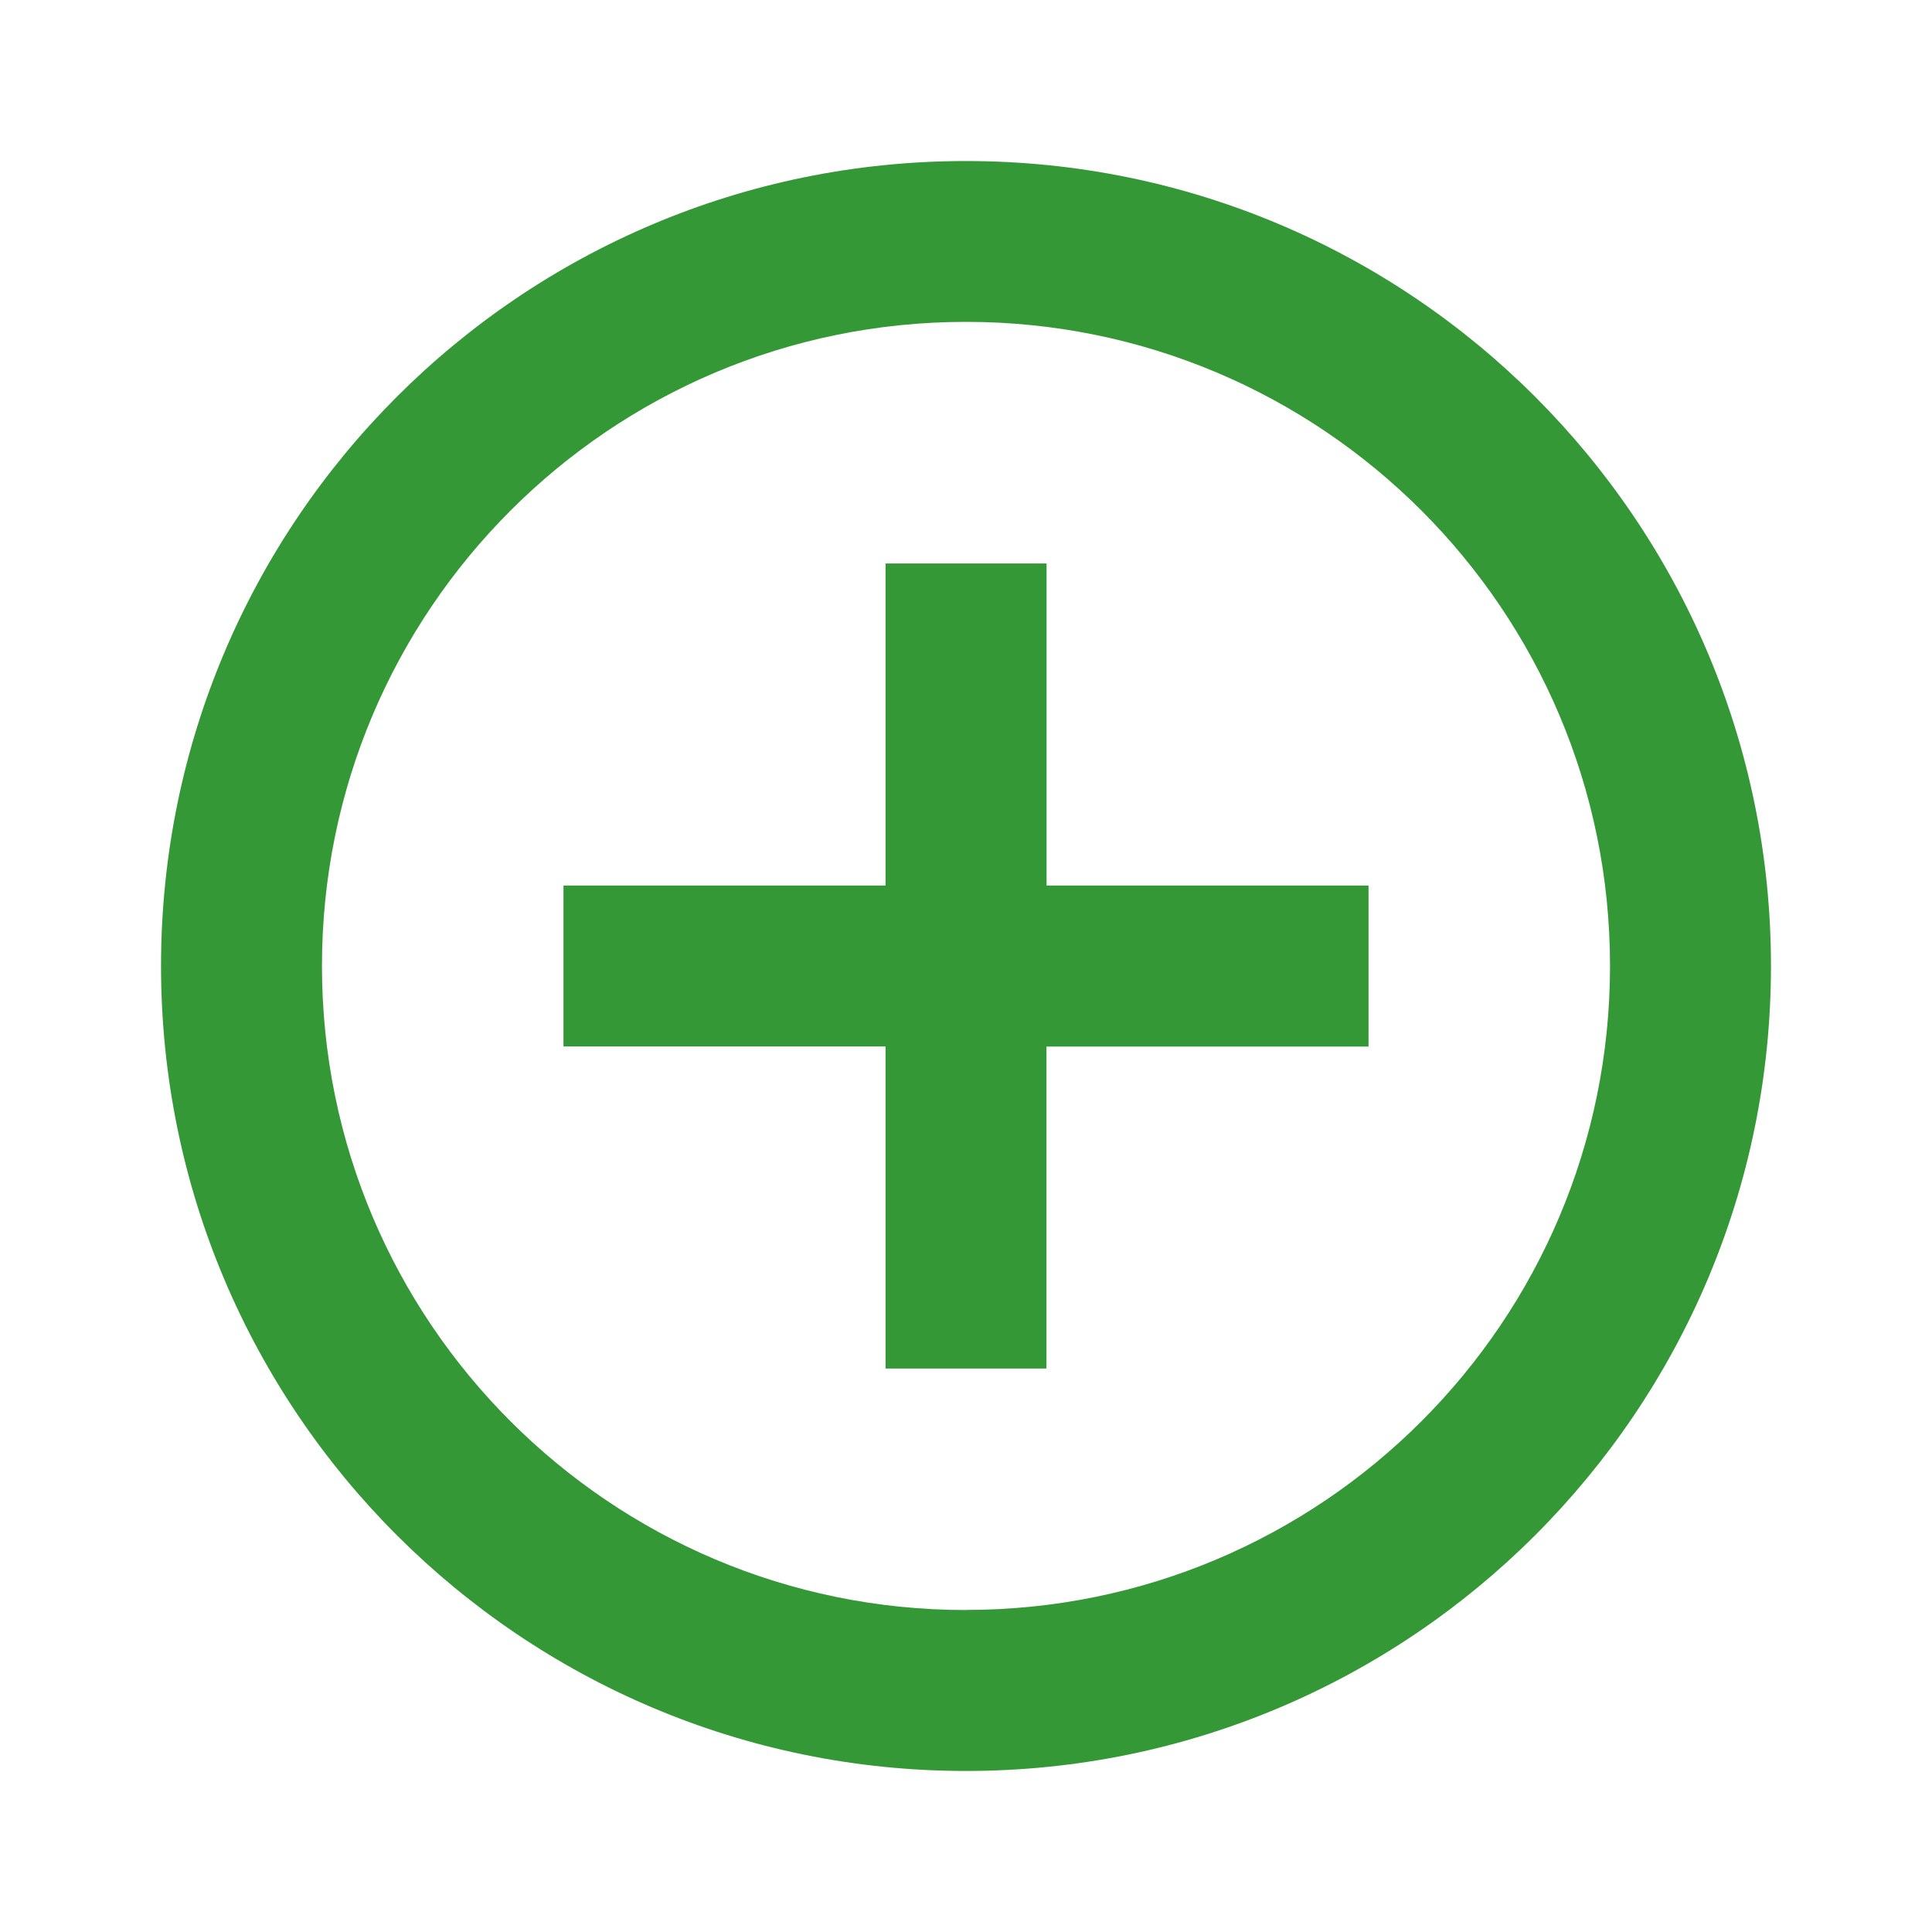
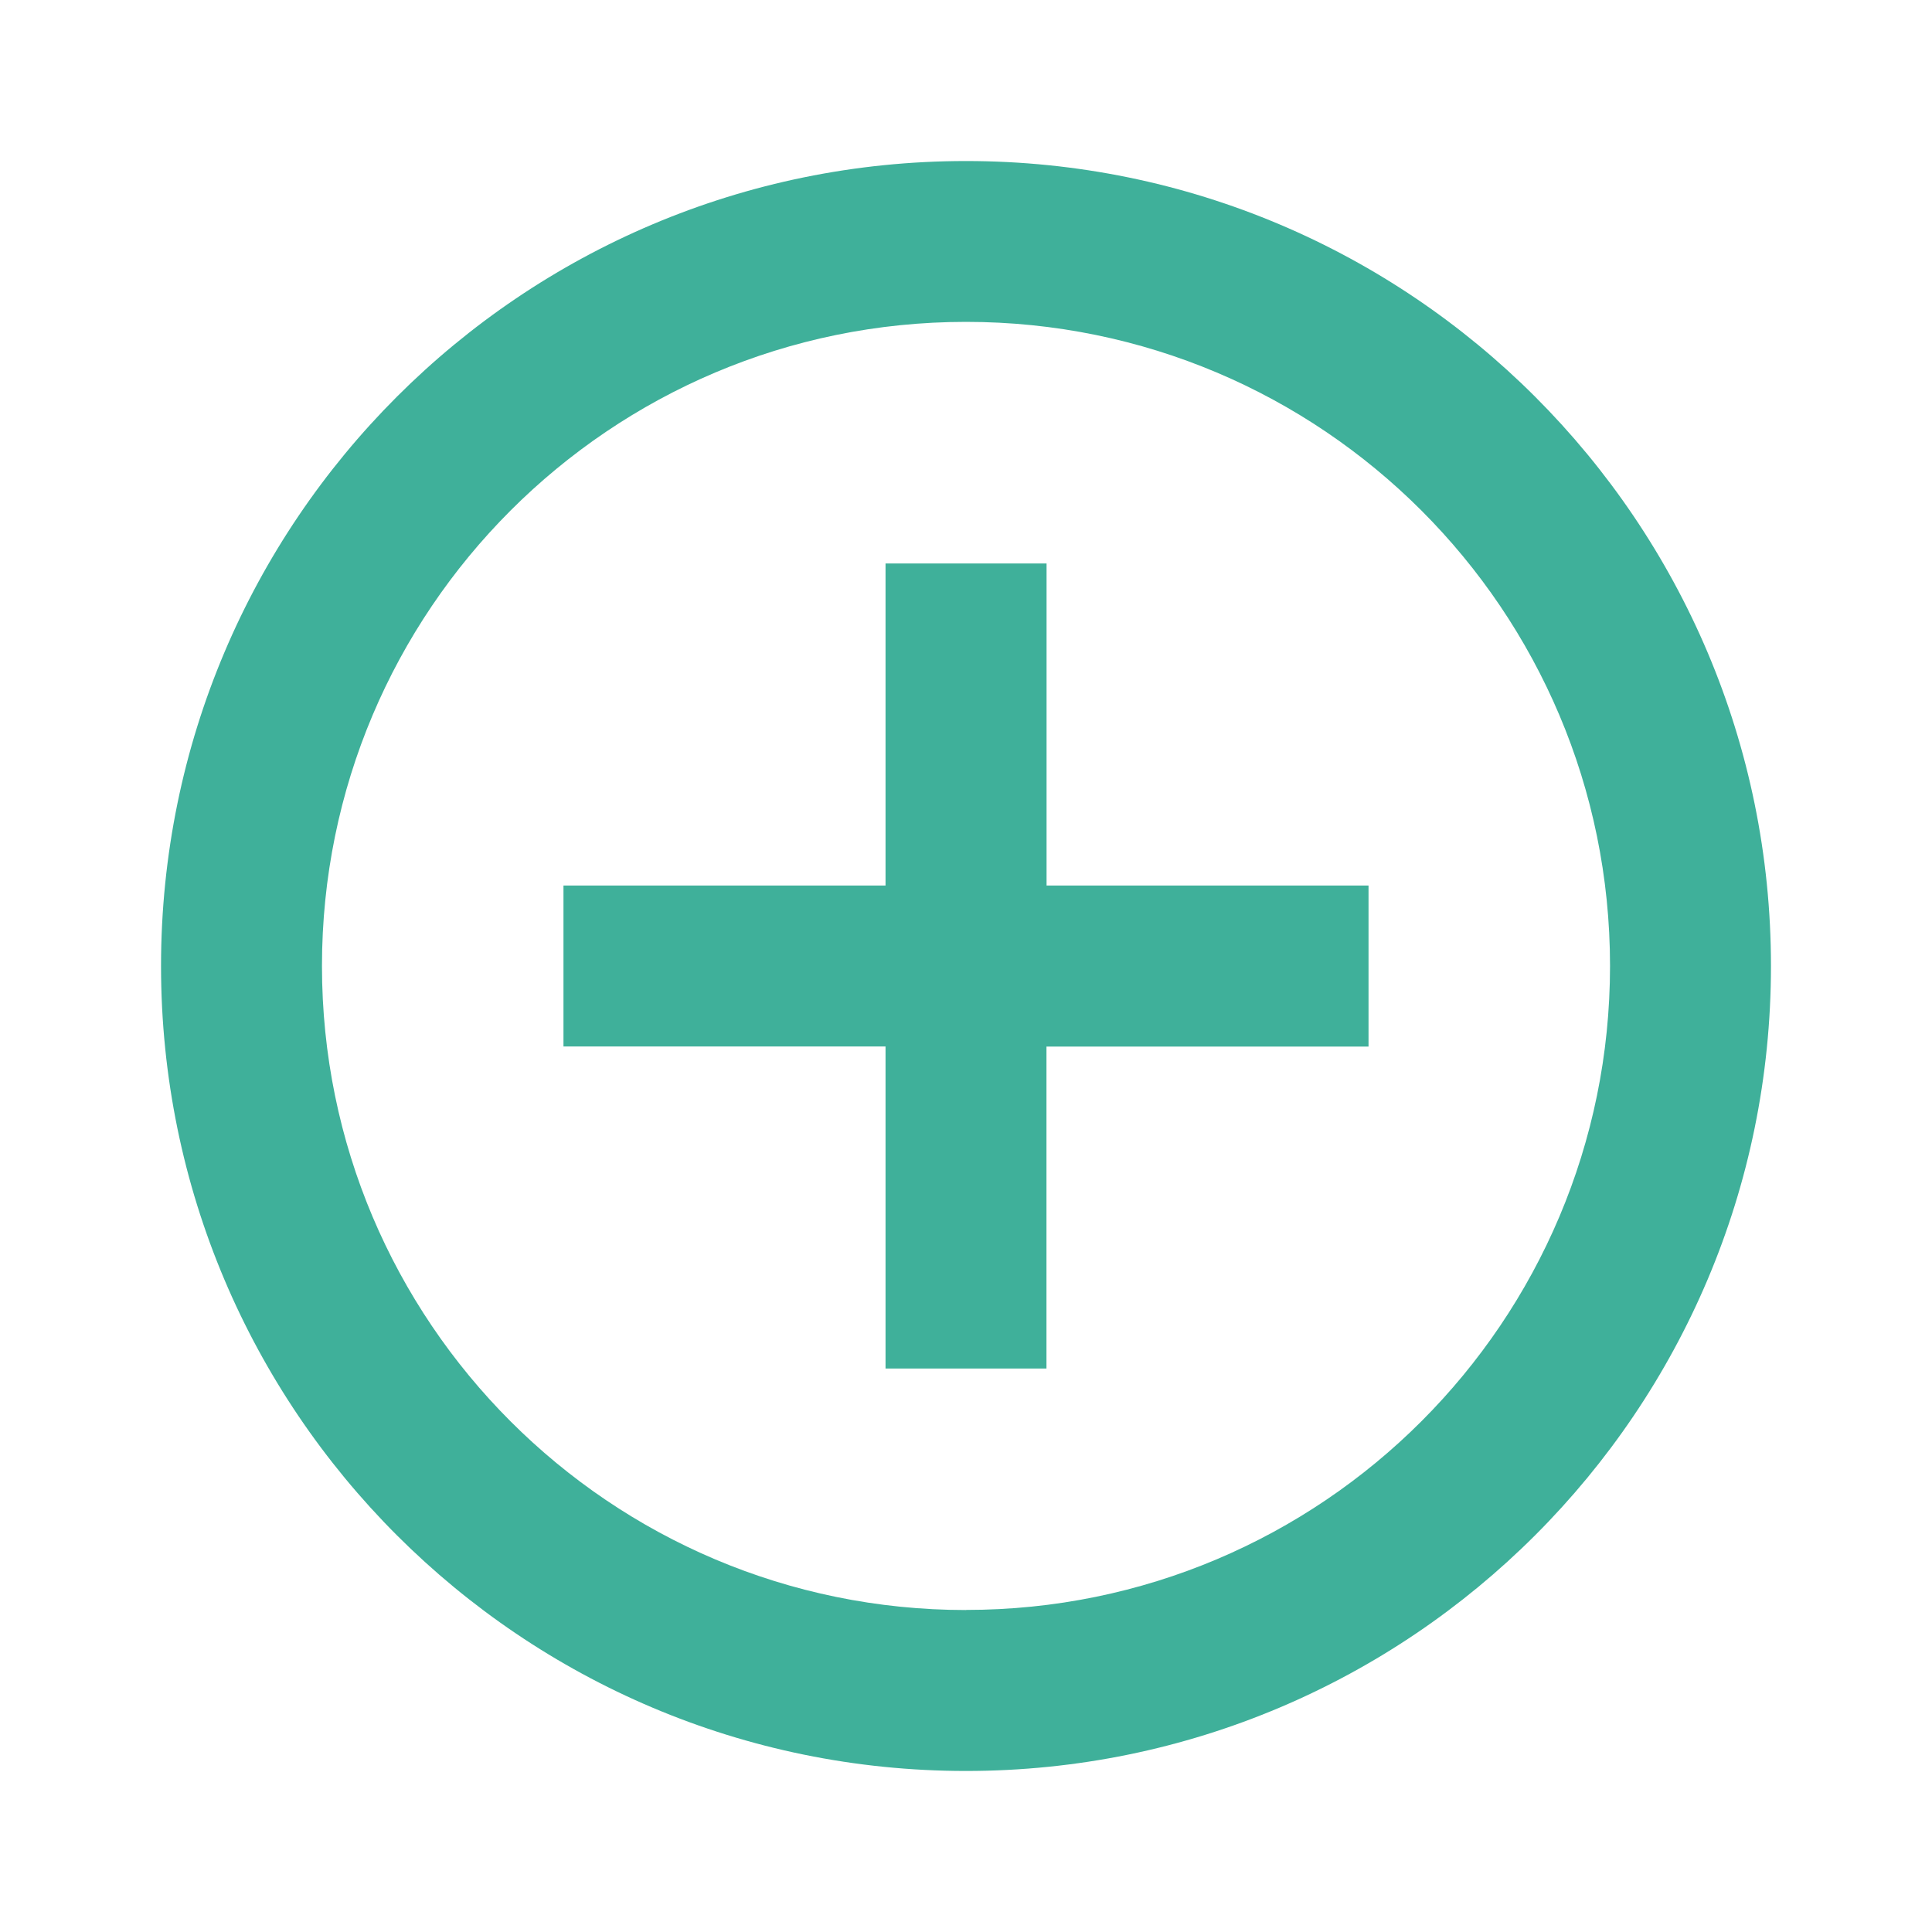
<svg xmlns="http://www.w3.org/2000/svg" width="20" height="20" viewBox="0 0 20 20">
  <defs>
    <clipPath id="clip-path">
-       <rect id="矩形_7767" data-name="矩形 7767" width="20" height="20" transform="translate(360 703)" fill="#359836" stroke="#707070" stroke-width="1" />
+       <rect id="矩形_7767" data-name="矩形 7767" width="20" height="20" transform="translate(360 703)" fill="#3fb09a" stroke="#707070" stroke-width="1" />
    </clipPath>
  </defs>
  <g id="add" transform="translate(-360 -703)" clip-path="url(#clip-path)">
    <g id="add-circle-line" transform="translate(360 703)">
      <path id="路径_2486" data-name="路径 2486" d="M0,0H20V20H0Z" fill="none" />
-       <path id="路径_2487" data-name="路径 2487" d="M9.167,9.167V5.833h1.667V9.167h3.333v1.667H10.833v3.333H9.167V10.833H5.833V9.167ZM10,18.333A8.333,8.333,0,1,1,18.333,10,8.333,8.333,0,0,1,10,18.333Zm0-1.667A6.667,6.667,0,1,0,3.333,10,6.667,6.667,0,0,0,10,16.667Z" fill="#359836" />
+       <path id="路径_2487" data-name="路径 2487" d="M9.167,9.167V5.833h1.667V9.167h3.333v1.667H10.833v3.333H9.167V10.833H5.833V9.167ZM10,18.333A8.333,8.333,0,1,1,18.333,10,8.333,8.333,0,0,1,10,18.333Zm0-1.667A6.667,6.667,0,1,0,3.333,10,6.667,6.667,0,0,0,10,16.667Z" fill="#3fb09a" />
    </g>
  </g>
</svg>
